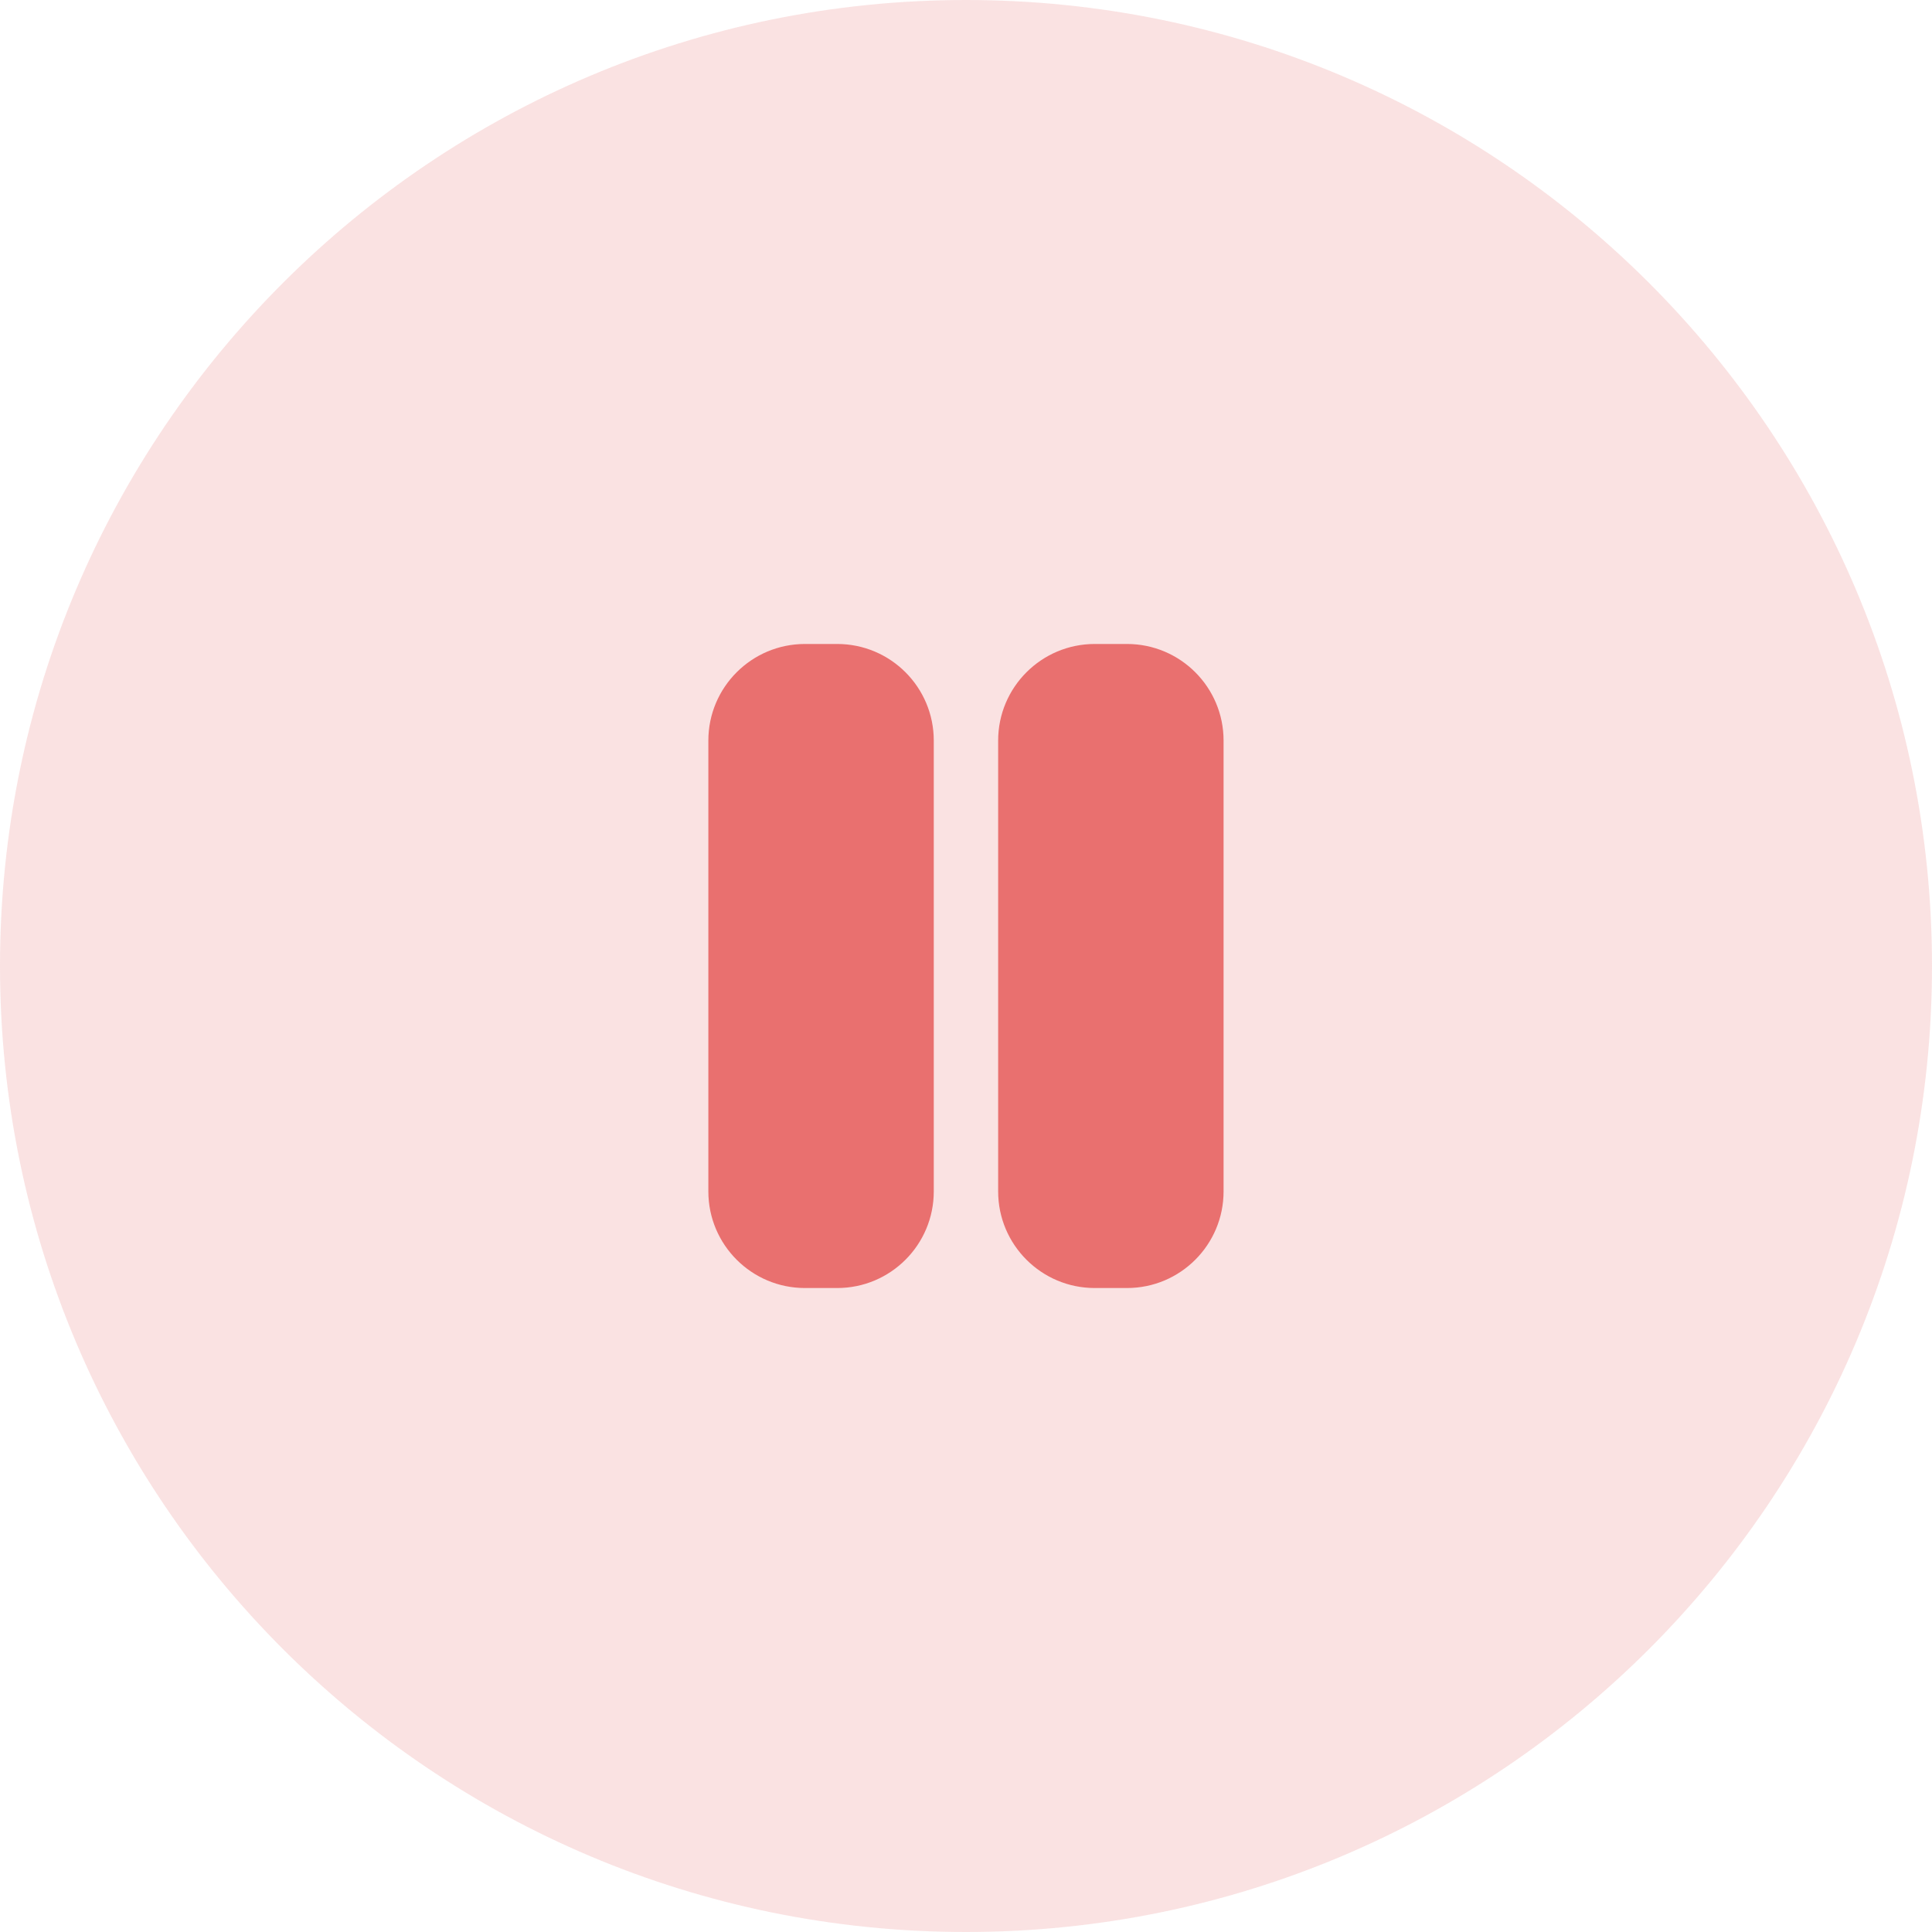
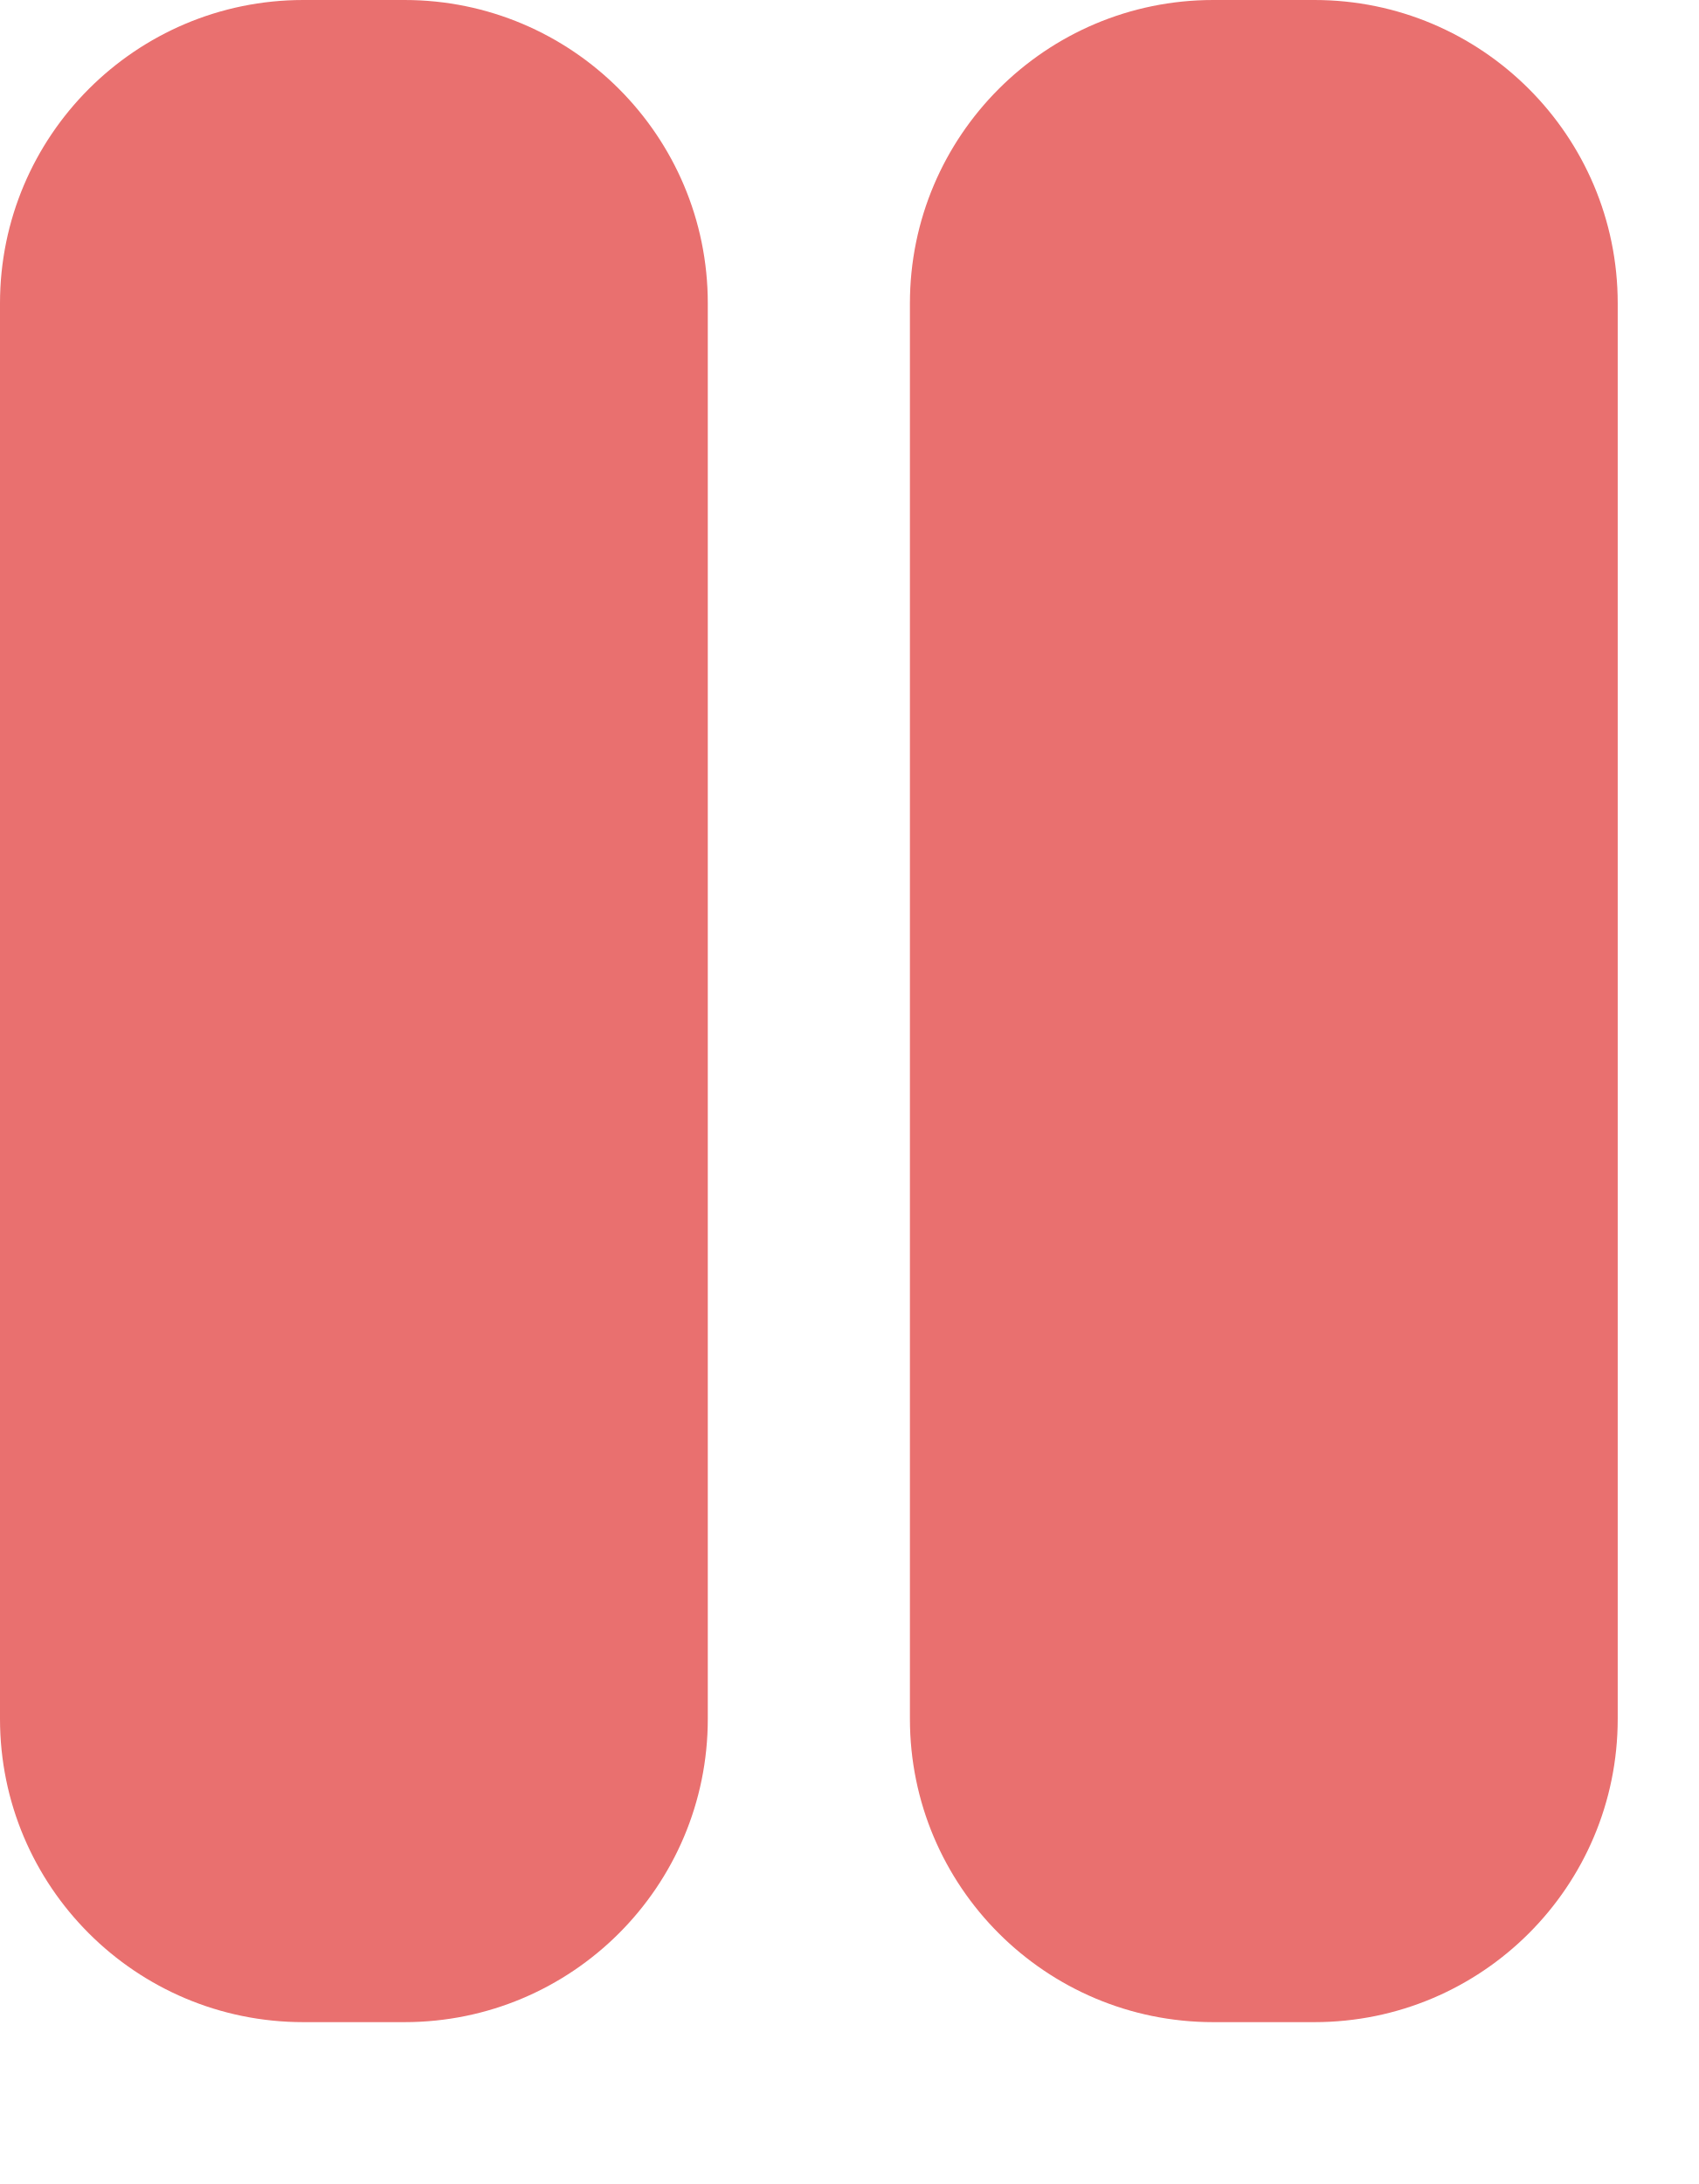
- <svg xmlns="http://www.w3.org/2000/svg" width="25" height="25" viewBox="0 0 25 25" fill="none">
-   <rect width="25" height="25" rx="12.5" fill="#E9706F" fill-opacity="0.2" />
-   <path fill-rule="evenodd" clip-rule="evenodd" d="M15.833 9.583V15.417C15.833 16.107 15.274 16.667 14.583 16.667H14.166C13.476 16.667 12.916 16.107 12.916 15.417V9.583C12.916 8.893 13.476 8.333 14.166 8.333H14.583C15.274 8.333 15.833 8.893 15.833 9.583Z" fill="#E9706F" />
-   <path fill-rule="evenodd" clip-rule="evenodd" d="M10.833 8.333C11.524 8.333 12.083 8.893 12.083 9.583V15.417C12.083 16.107 11.524 16.667 10.833 16.667H10.416C9.726 16.667 9.166 16.107 9.166 15.417V9.583C9.166 8.893 9.726 8.333 10.416 8.333H10.833Z" fill="#E9706F" />
+ <svg xmlns="http://www.w3.org/2000/svg" width="7" height="9" viewBox="0 0 7 9" fill="none">
+   <path fill-rule="evenodd" clip-rule="evenodd" d="M6.667 1.25V7.083C6.667 7.774 6.107 8.333 5.417 8.333H5C4.31 8.333 3.75 7.774 3.75 7.083V1.25C3.75 0.56 4.31 0 5 0H5.417C6.107 0 6.667 0.56 6.667 1.25Z" fill="#E9706F" />
+   <path fill-rule="evenodd" clip-rule="evenodd" d="M1.667 0C2.357 0 2.917 0.56 2.917 1.25V7.083C2.917 7.774 2.357 8.333 1.667 8.333H1.25C0.56 8.333 0 7.774 0 7.083V1.25C0 0.56 0.56 0 1.25 0H1.667Z" fill="#E9706F" />
</svg>
